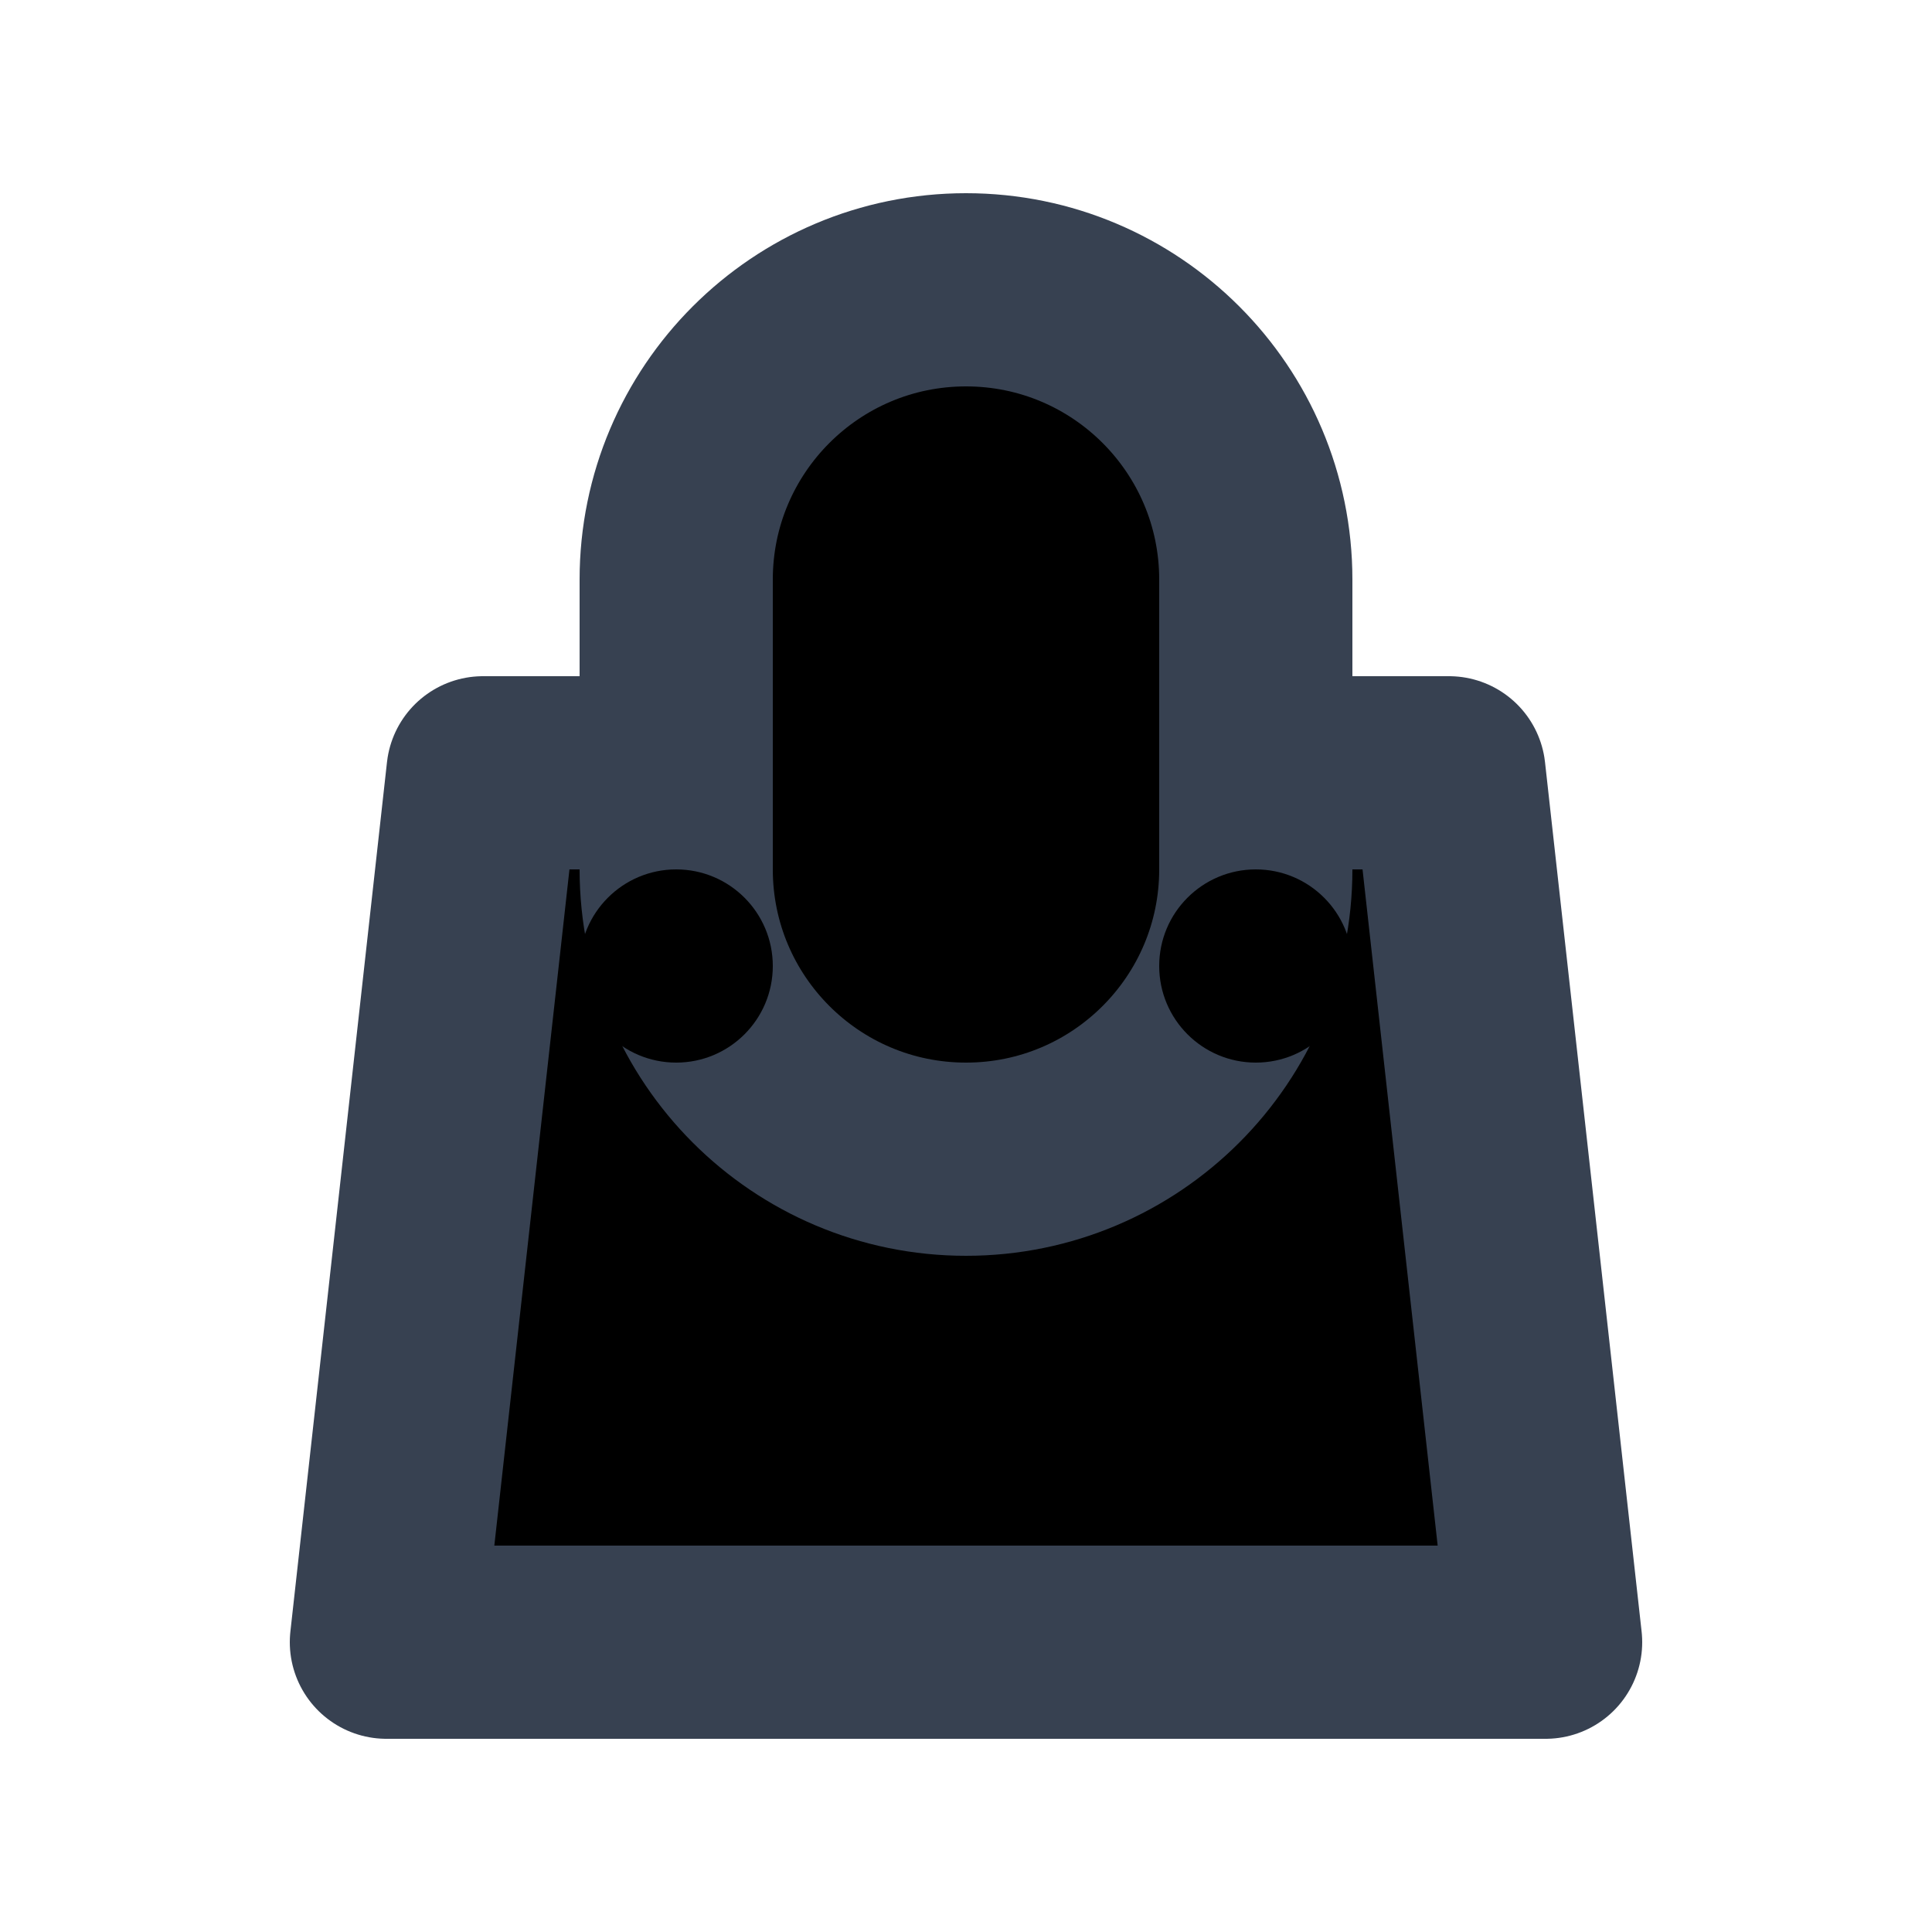
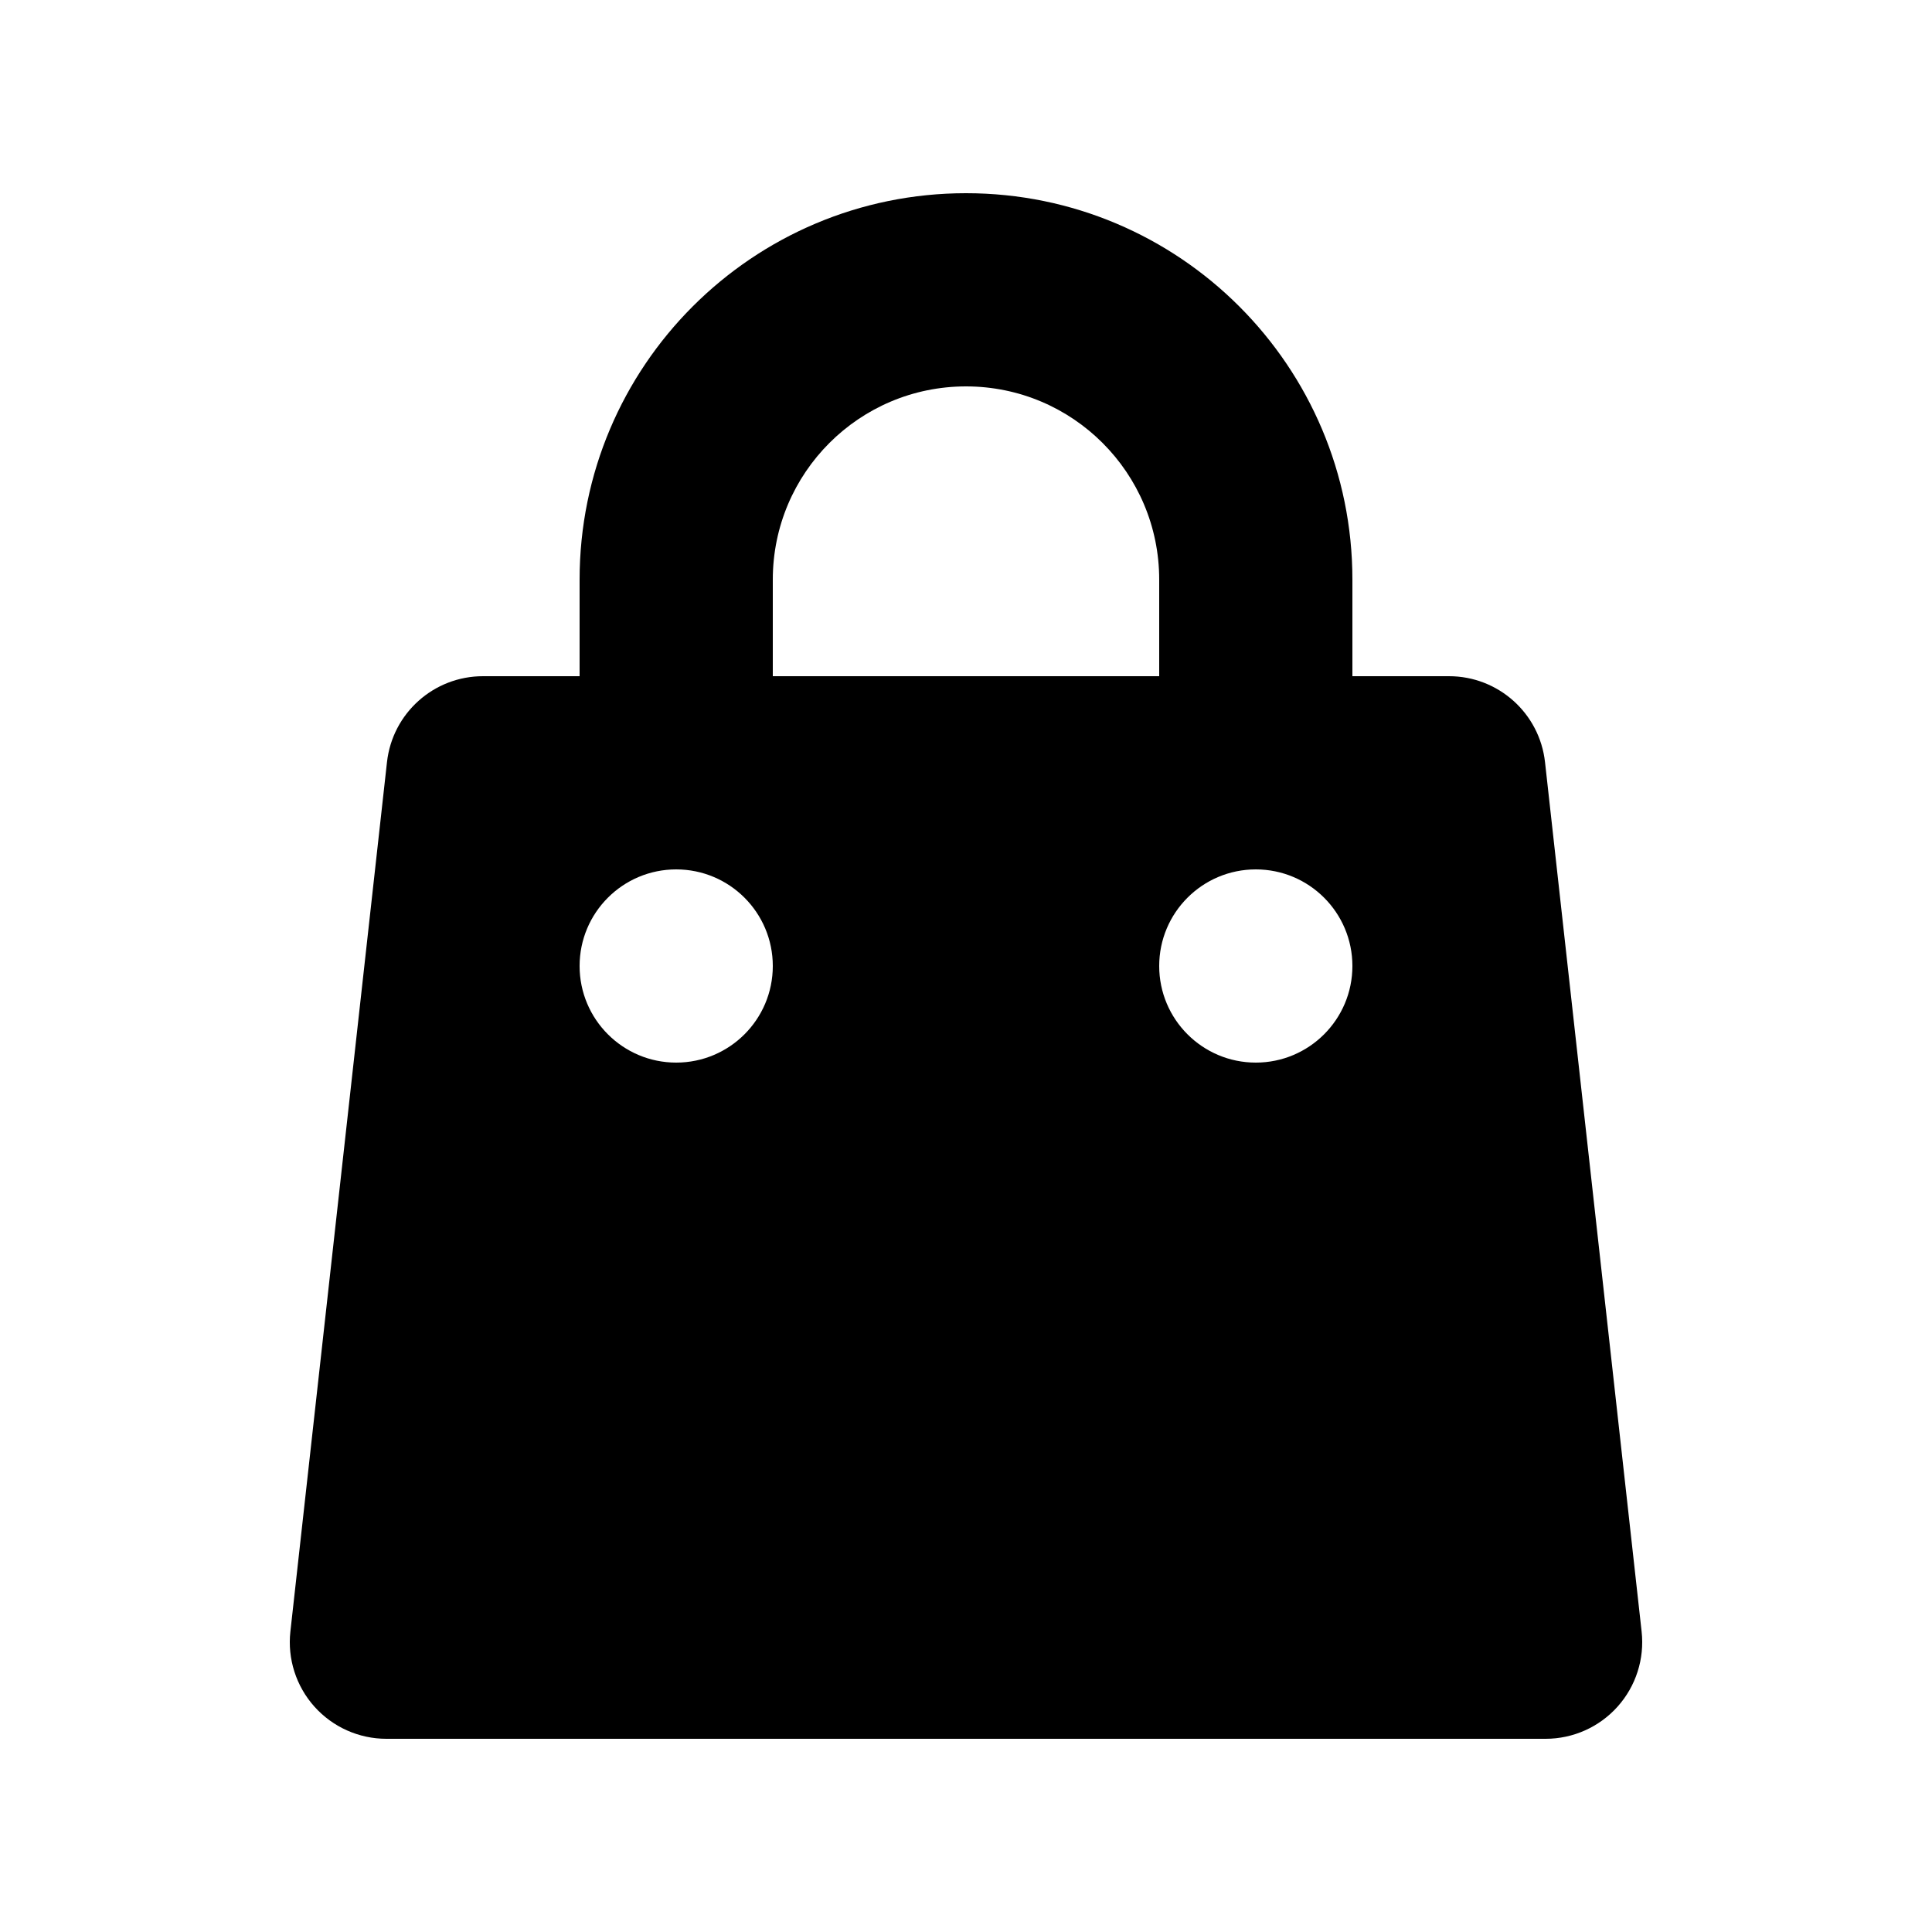
<svg xmlns="http://www.w3.org/2000/svg" viewBox="0 0 20 20" fill="currentColor">
-   <path stroke="#374151" stroke-linejoin="round" stroke-width="2" d="M5 8h10l1 9H4l1-9z" />
-   <path stroke="#374151" stroke-width="2" d="M7 6a3 3 0 013-3v0a3 3 0 013 3v3a3 3 0 01-3 3v0a3 3 0 01-3-3V6z" />
-   <rect width="2" height="2" x="6" y="9" rx="1" />
-   <rect width="2" height="2" x="12" y="9" rx="1" />
+   <path fill-rule="evenodd" d="M10 2a4 4 0 00-4 4v1H5a1 1 0 00-.994.89l-1 9A1 1 0 004 18h12a1 1 0 00.994-1.11l-1-9A1 1 0 0015 7h-1V6a4 4 0 00-4-4zm2 5V6a2 2 0 10-4 0v1h4zm-6 3a1 1 0 112 0 1 1 0 01-2 0zm7-1a1 1 0 100 2 1 1 0 000-2z" clip-rule="evenodd" />
</svg>
